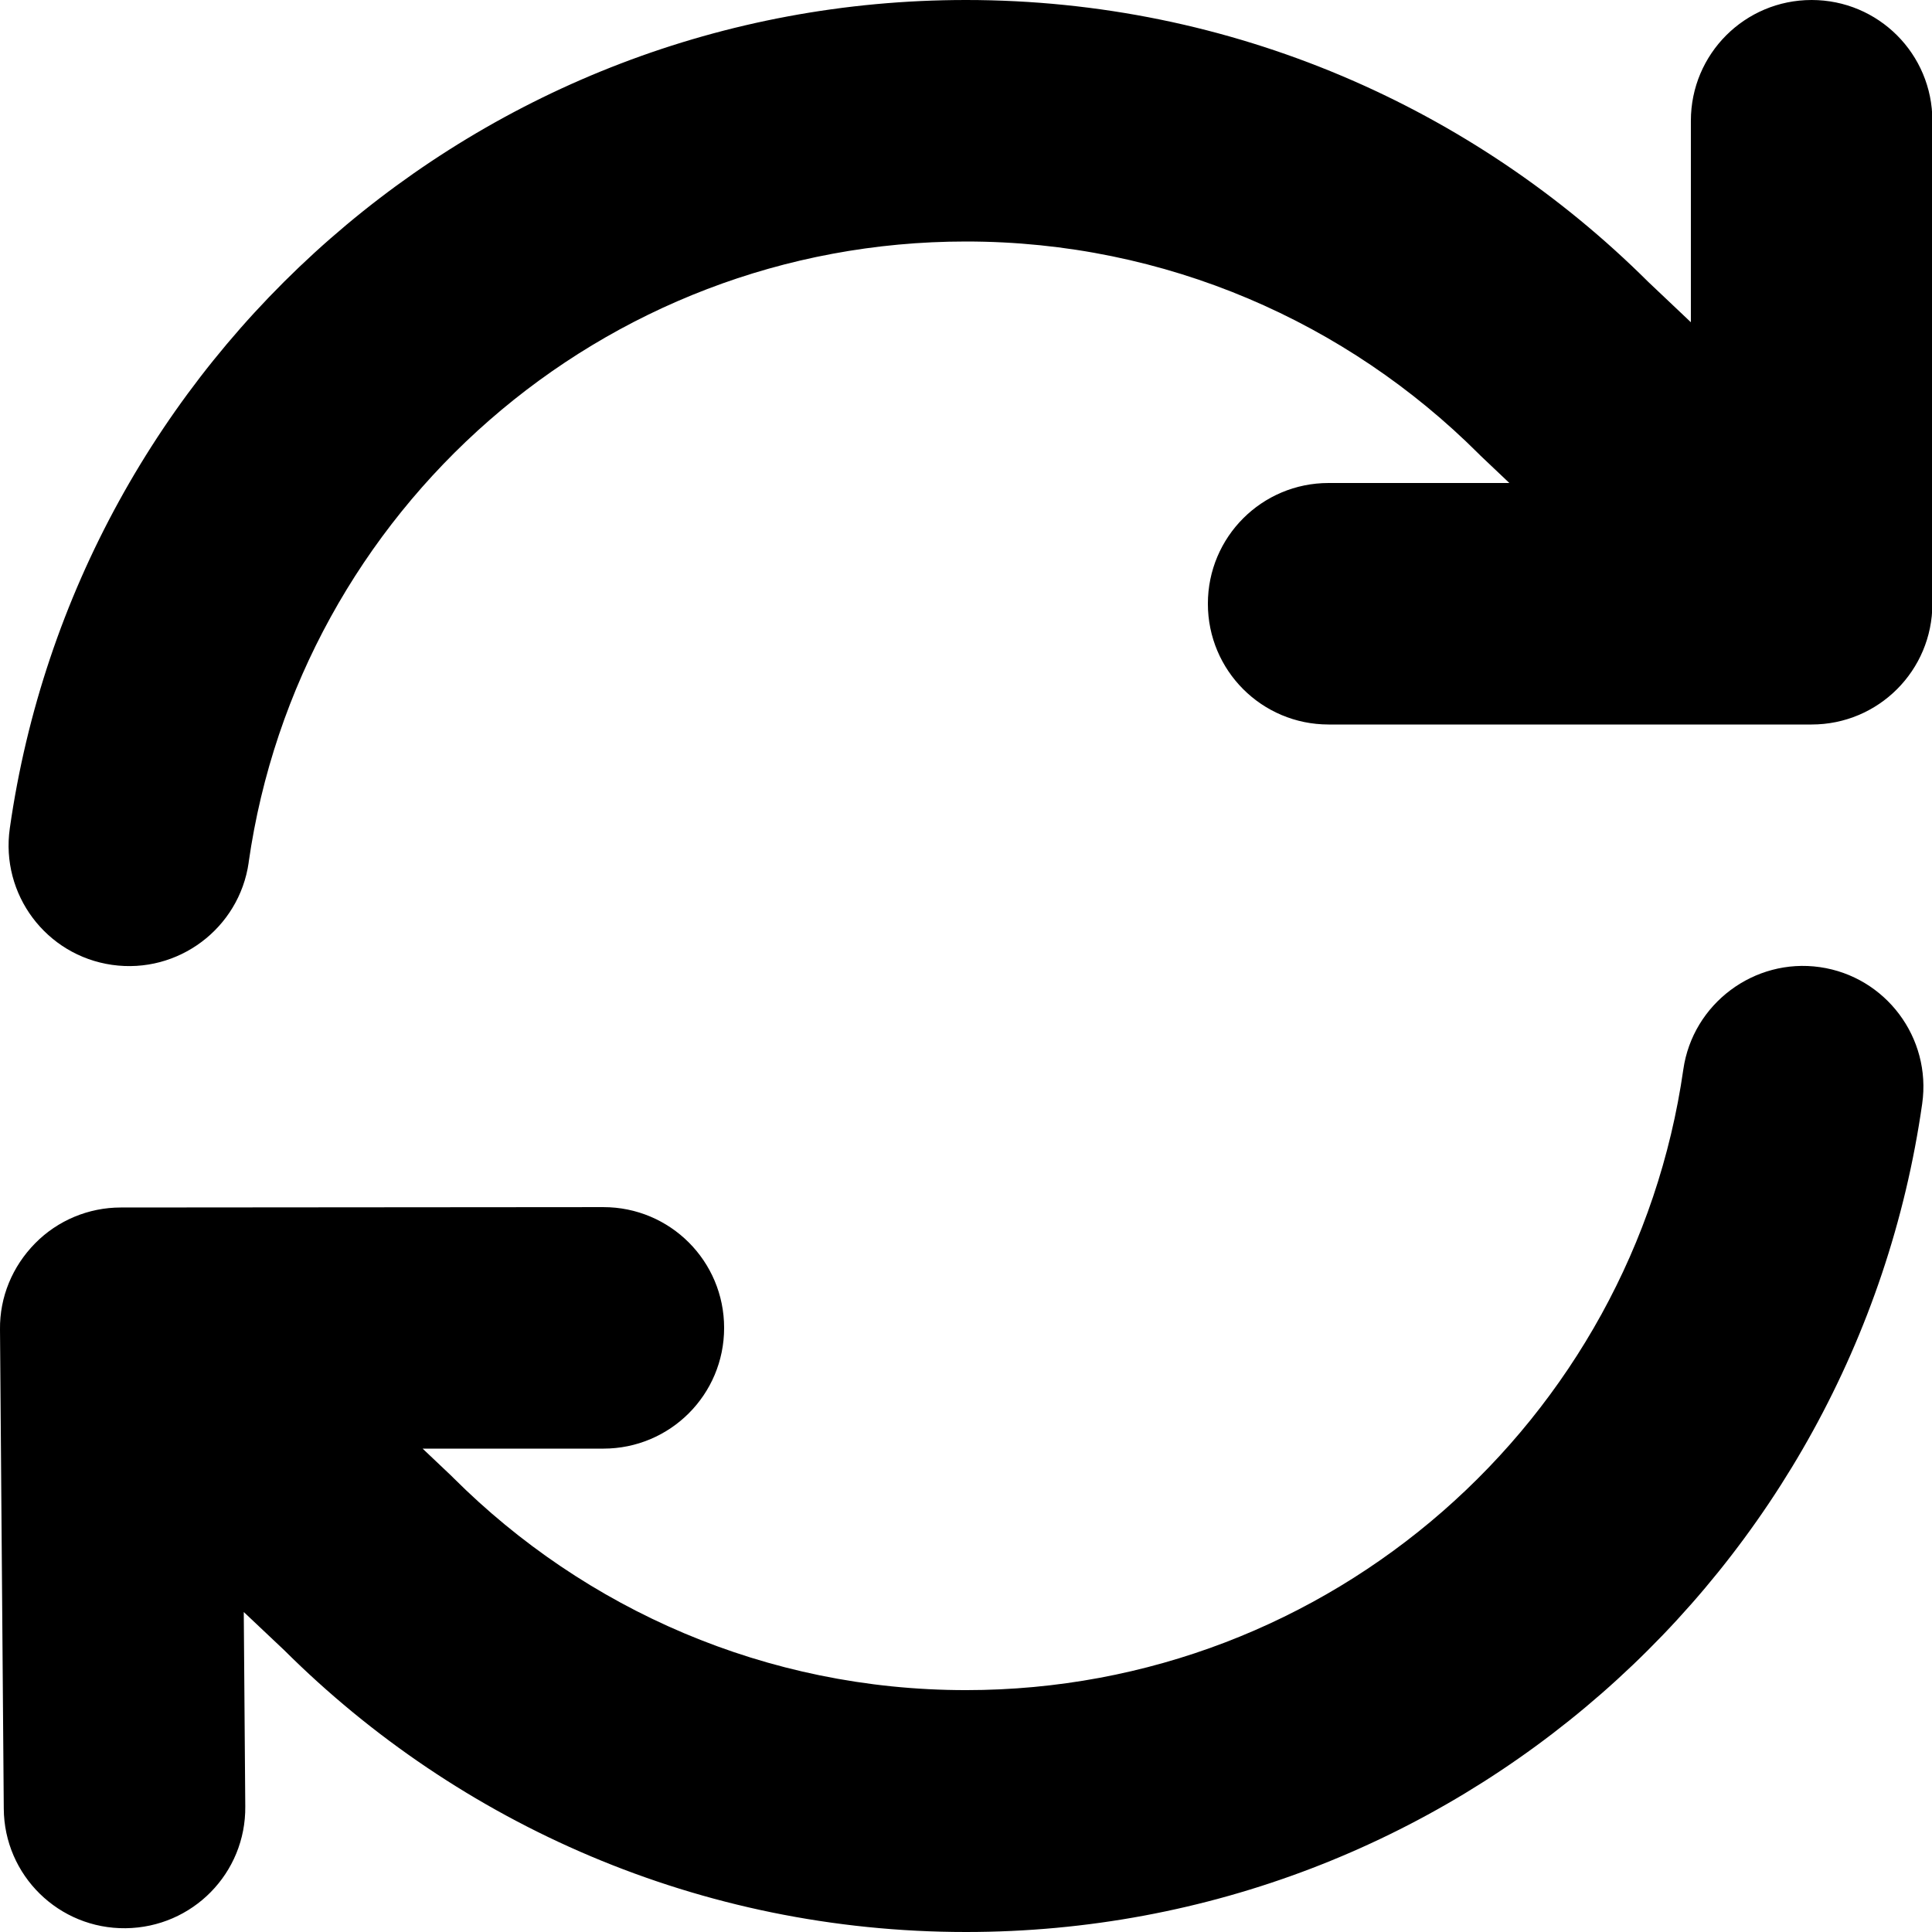
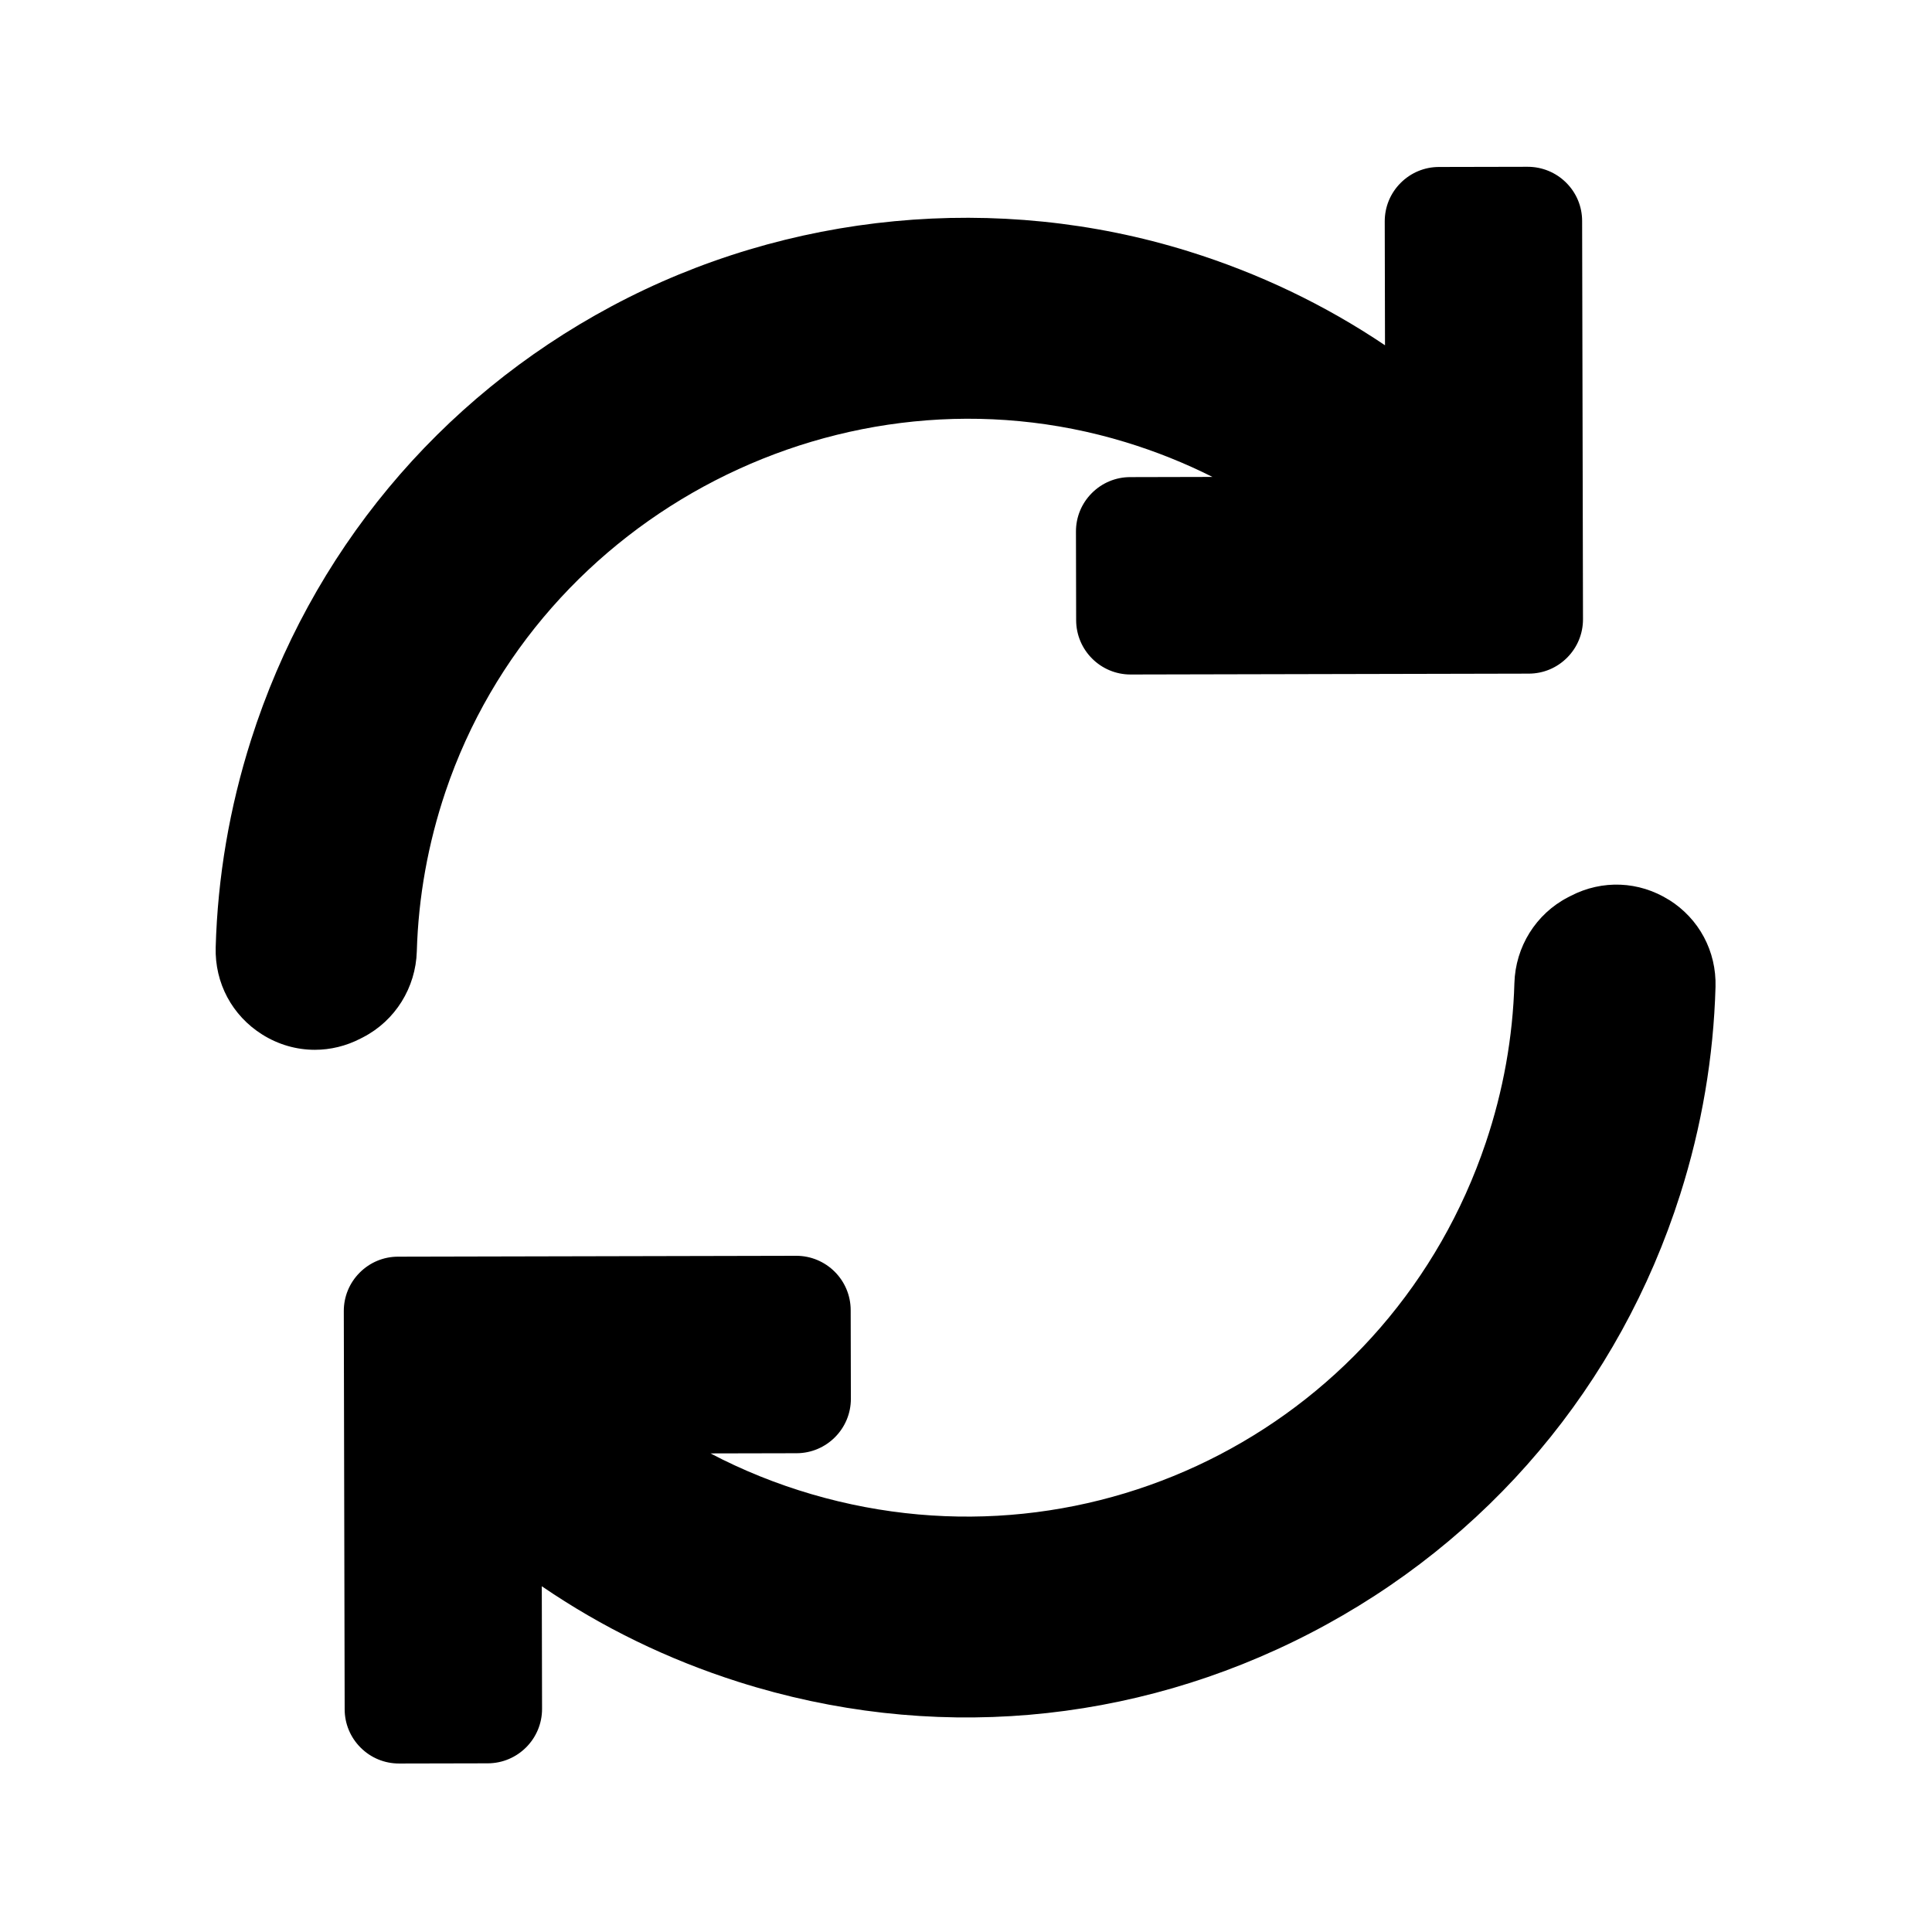
- <svg xmlns="http://www.w3.org/2000/svg" viewBox="0 0 512 512">
-   <path fill="currentColor" d="M65.9 228.5c13.3-93 93.4-164.5 190.1-164.5 53 0 101 21.5 135.8 56.2 .2 .2 .4 .4 .6 .6l7.6 7.2-47.9 0c-17.7 0-32 14.3-32 32s14.3 32 32 32l128 0c17.7 0 32-14.3 32-32l0-128c0-17.7-14.3-32-32-32s-32 14.3-32 32l0 53.4-11.3-10.7C390.5 28.6 326.5 0 256 0 127 0 20.3 95.4 2.6 219.5 .1 237 12.2 253.2 29.7 255.7s33.7-9.7 36.2-27.1zm443.5 64c2.5-17.5-9.7-33.7-27.1-36.2s-33.7 9.7-36.2 27.1c-13.3 93-93.4 164.5-190.1 164.5-53 0-101-21.5-135.8-56.2-.2-.2-.4-.4-.6-.6l-7.6-7.2 47.9 0c17.7 0 32-14.3 32-32s-14.3-32-32-32L32 320c-8.5 0-16.7 3.4-22.7 9.5S-.1 343.7 0 352.3l1 127c.1 17.7 14.6 31.9 32.3 31.7S65.2 496.4 65 478.7l-.4-51.5 10.7 10.1c46.3 46.1 110.2 74.7 180.7 74.7 129 0 235.7-95.4 253.4-219.5z" />
+ <svg xmlns="http://www.w3.org/2000/svg" id="Layer_1" data-name="Layer 1" viewBox="0 0 512 512">
+   <path d="M96.25,274.87c8.48-4.39,13.93-13.12,14.21-22.77.41-14.33,2.97-28.55,7.59-42.27,24.88-73.8,105.73-115.36,180.23-92.65,7.97,2.43,15.67,5.51,23.03,9.21l-21.79.05c-3.85,0-7.47,1.52-10.18,4.24s-4.21,6.35-4.2,10.2l.05,23.49c.02,7.94,6.48,14.38,14.41,14.38h.03l105.5-.23c3.85,0,7.47-1.52,10.18-4.24s4.21-6.35,4.2-10.2l-.23-105.5c0-3.85-1.51-7.47-4.24-10.18-2.73-2.72-6.39-4.2-10.2-4.2l-23.49.05c-3.85,0-7.47,1.52-10.18,4.24s-4.21,6.35-4.2,10.2l.07,32.81c-15.95-10.73-33.4-19.08-52.06-24.89-50.52-15.74-106.28-10.42-152.98,14.59-45.82,24.54-79.73,65.36-95.49,114.94-5.69,17.9-8.84,36.38-9.35,54.93-.26,9.44,4.35,18.07,12.34,23.09,4.3,2.7,9.11,4.05,13.94,4.05,4.12,0,8.26-.99,12.11-2.98l.72-.37Z" />
+   <path d="M442.3,238.48c-7.95-4.99-17.68-5.39-26.02-1.07l-.76.39c-8.48,4.39-13.92,13.11-14.19,22.76-.41,14.32-2.96,28.54-7.58,42.25-24.99,74.23-103.46,115.16-178.63,93.18-9.35-2.74-18.32-6.35-26.83-10.82l22.82-.05c7.95-.02,14.4-6.5,14.38-14.45l-.05-23.49c-.02-7.94-6.48-14.38-14.42-14.38h-.03l-105.5.23c-3.85,0-7.47,1.52-10.18,4.24s-4.21,6.35-4.2,10.2l.23,105.5c0,3.85,1.52,7.47,4.24,10.18,2.72,2.71,6.33,4.2,10.17,4.2h.03l23.49-.05c7.95-.02,14.4-6.5,14.38-14.45l-.07-32.48c15.95,10.9,33.41,19.4,52.1,25.34,50.59,16.08,104.41,11.5,151.55-12.9,47.14-24.4,81.96-65.7,98.04-116.28,5.7-17.92,8.84-36.42,9.36-55,.26-9.44-4.35-18.06-12.33-23.07Z" />
</svg>
